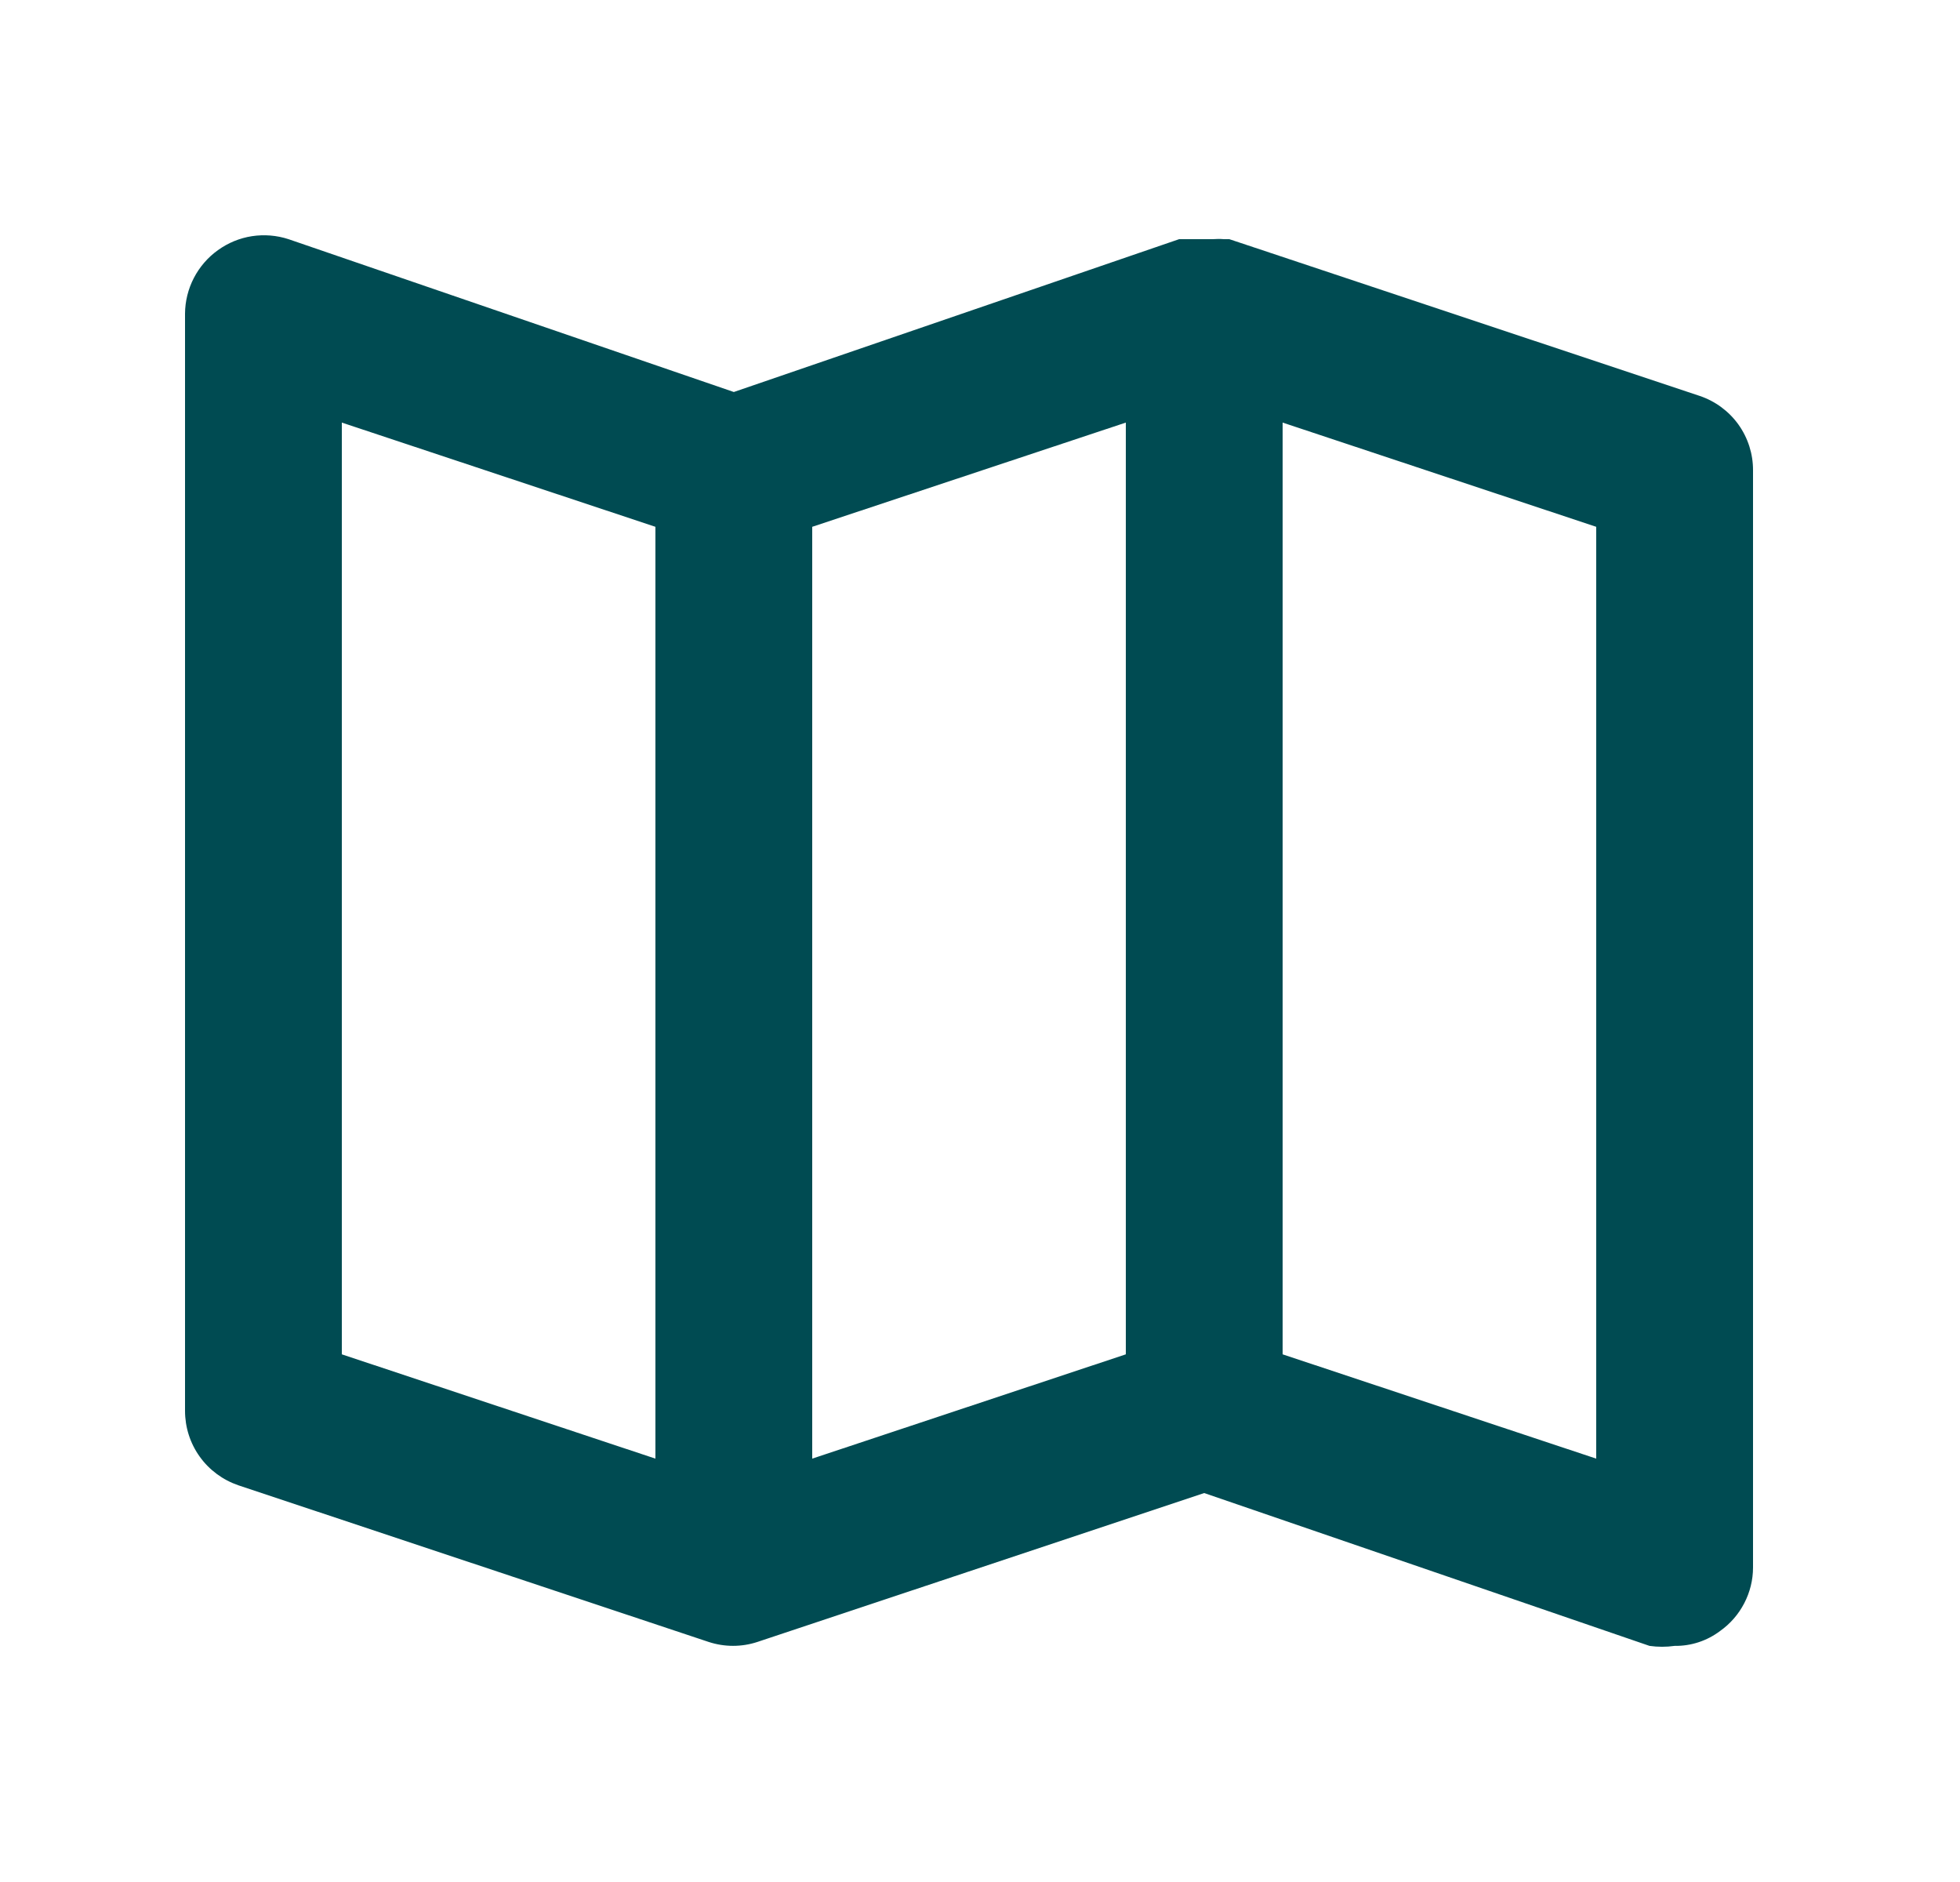
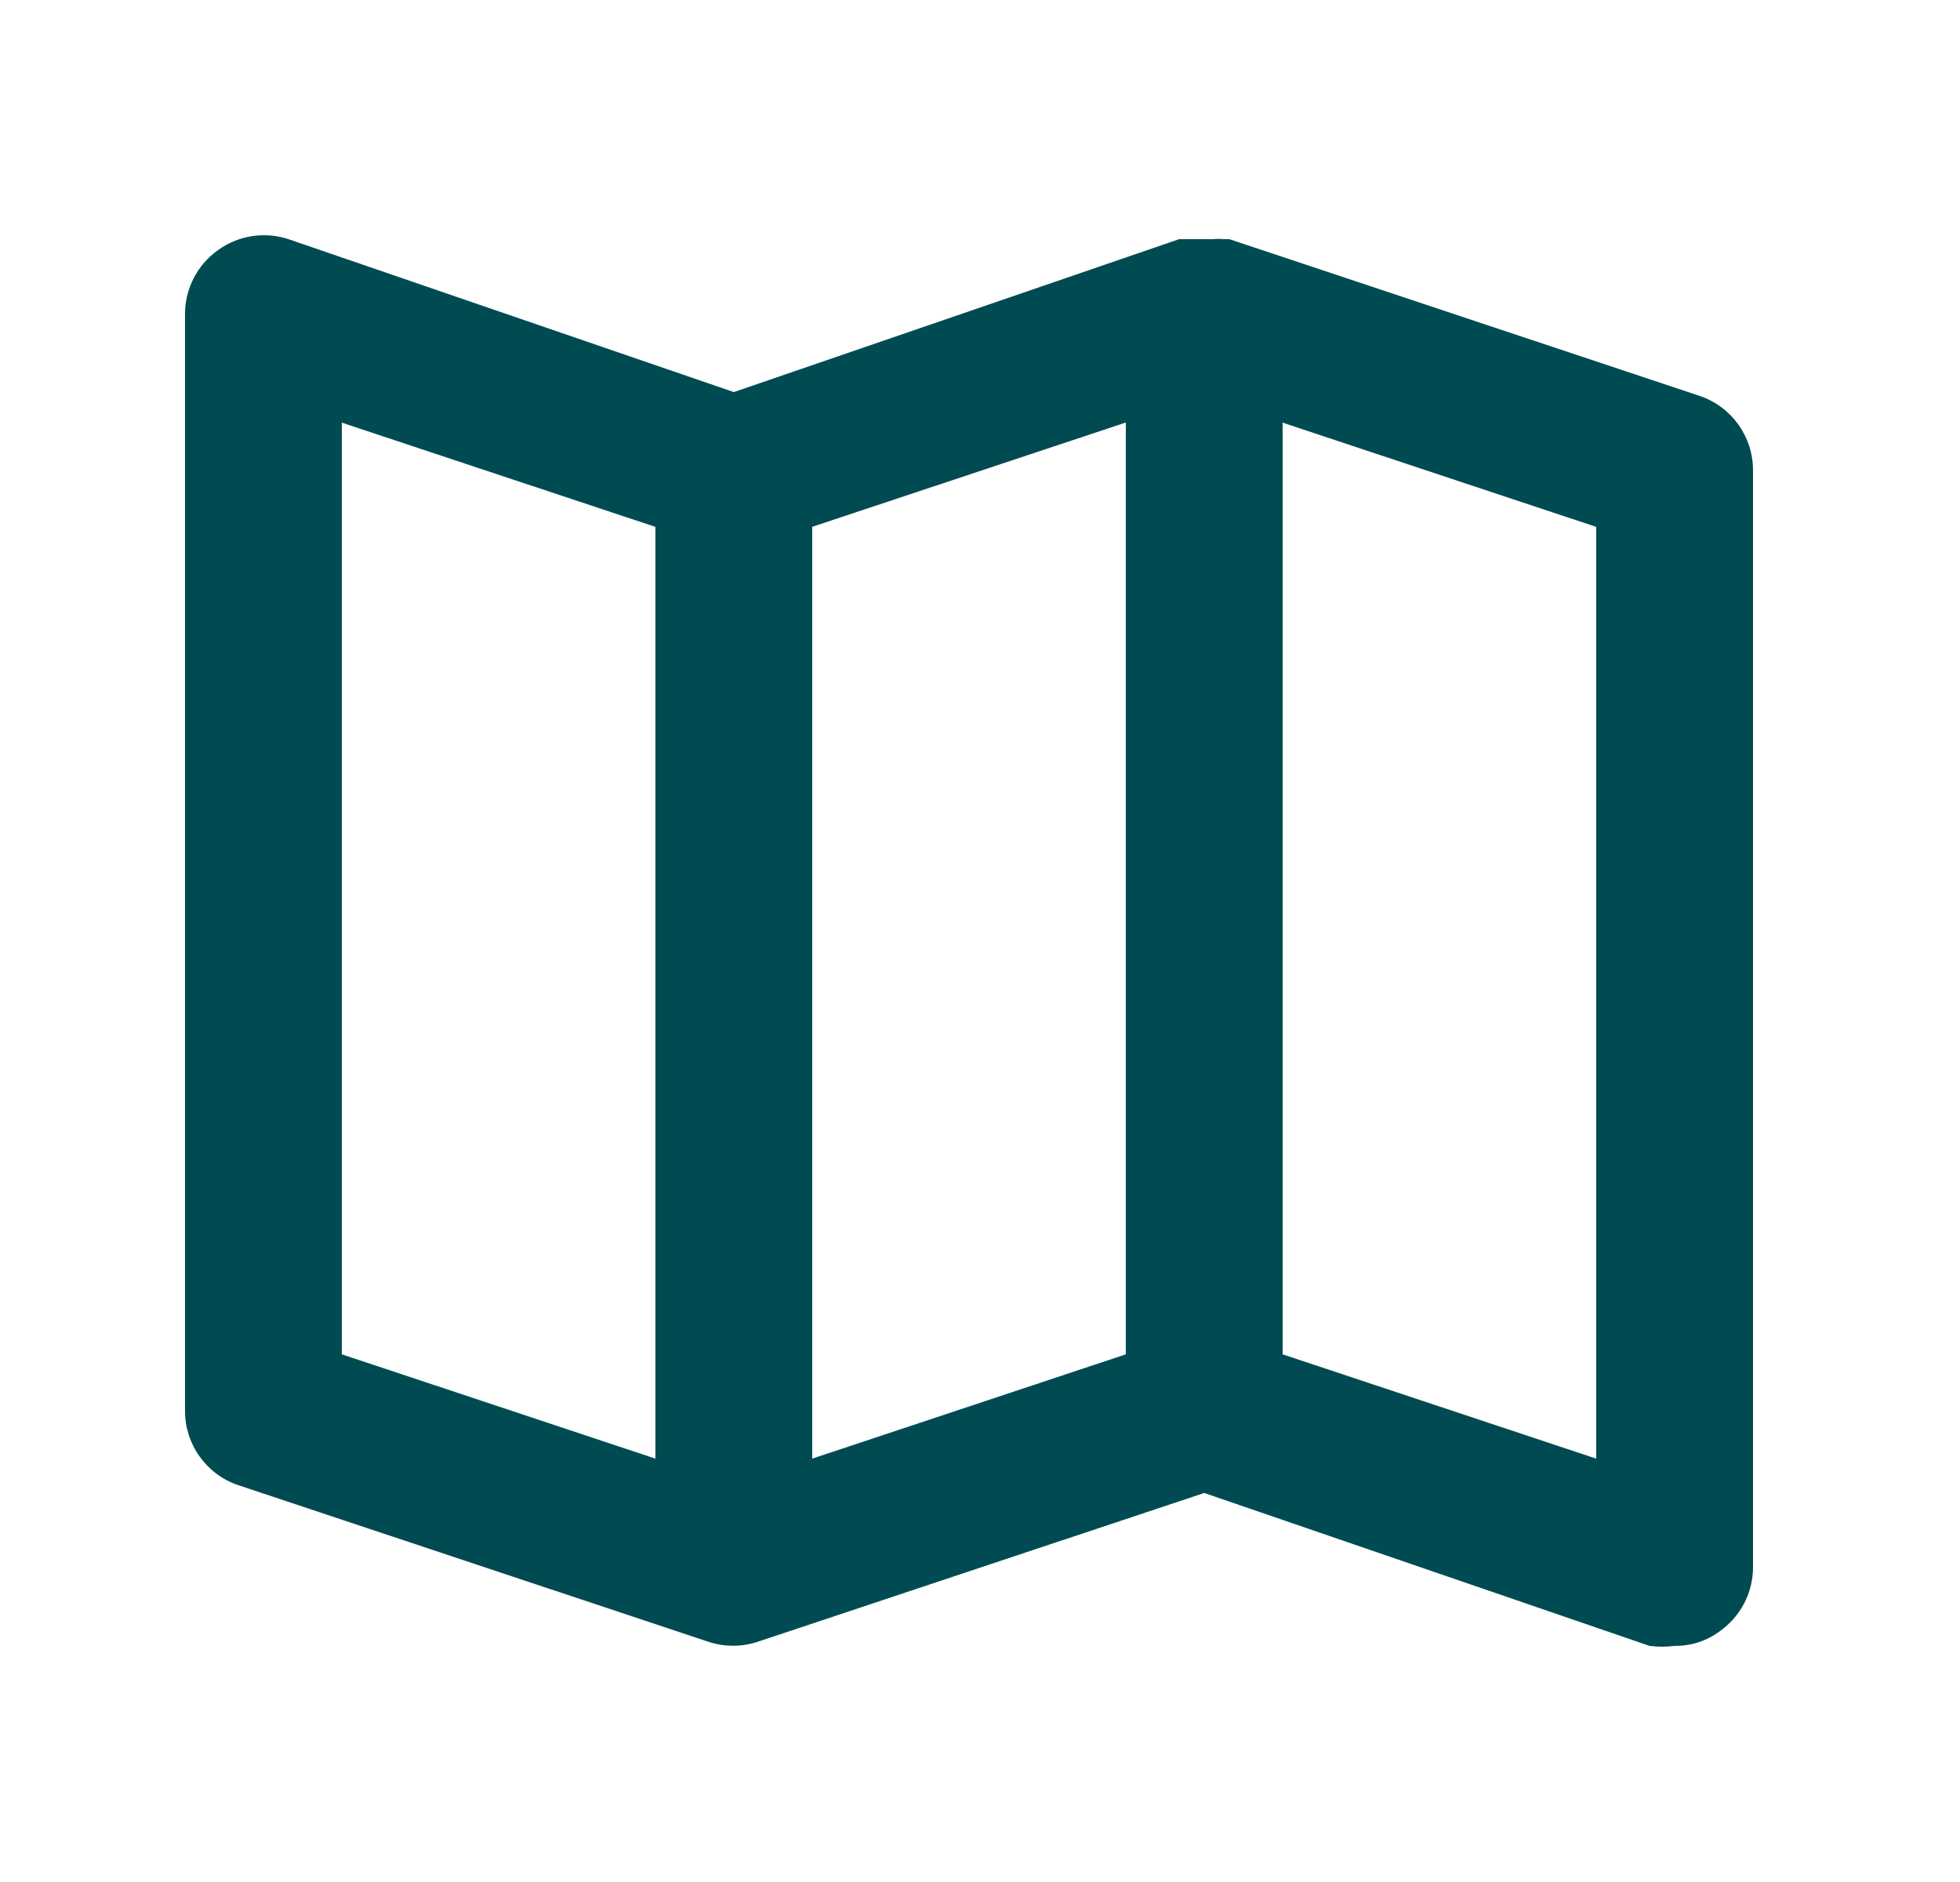
- <svg xmlns="http://www.w3.org/2000/svg" width="25" height="24" viewBox="0 0 25 24" fill="none">
-   <path d="M21.68 5.049L15.68 3.05H15.61C15.564 3.046 15.517 3.046 15.47 3.05H15.24H15.11H15.04L9.36 4.999L3.68 3.05C3.53 3.001 3.37 2.988 3.213 3.012C3.057 3.036 2.909 3.097 2.78 3.19C2.651 3.282 2.546 3.404 2.473 3.544C2.4 3.685 2.361 3.841 2.36 4V17.991C2.36 18.201 2.425 18.405 2.547 18.575C2.669 18.746 2.842 18.873 3.04 18.941L9.04 20.939C9.242 21.005 9.459 21.005 9.66 20.939L15.36 19.04L21.04 20.989C21.146 21.004 21.254 21.004 21.36 20.989C21.569 20.992 21.773 20.925 21.94 20.799C22.07 20.707 22.175 20.586 22.248 20.445C22.321 20.305 22.36 20.148 22.36 19.99V5.998C22.361 5.789 22.296 5.585 22.174 5.414C22.052 5.244 21.879 5.116 21.68 5.049ZM8.36 18.601L4.36 17.271V5.389L8.36 6.718V18.601ZM14.36 17.271L10.36 18.601V6.718L14.36 5.389V17.271ZM20.36 18.601L16.36 17.271V5.389L20.36 6.718V18.601Z" fill="#004B52" />
+ <svg xmlns="http://www.w3.org/2000/svg" width="25" height="24" fill="none">
+   <path fill="#004B52" d="m21.68 5.049-6-1.999h-.07a.7.7 0 0 0-.14 0h-.43L9.36 5 3.68 3.05a1 1 0 0 0-.9.14 1 1 0 0 0-.42.81V17.99a.999.999 0 0 0 .68.95l6 1.998a1 1 0 0 0 .62 0l5.7-1.899 5.68 1.95c.107.014.214.014.32 0a.941.941 0 0 0 .58-.19.999.999 0 0 0 .42-.81V5.998a1 1 0 0 0-.68-.949ZM8.36 18.601l-4-1.33V5.39l4 1.329v11.883Zm6-1.33-4 1.33V6.718l4-1.33v11.884Zm6 1.33-4-1.33V5.39l4 1.329v11.883Z" />
</svg>
